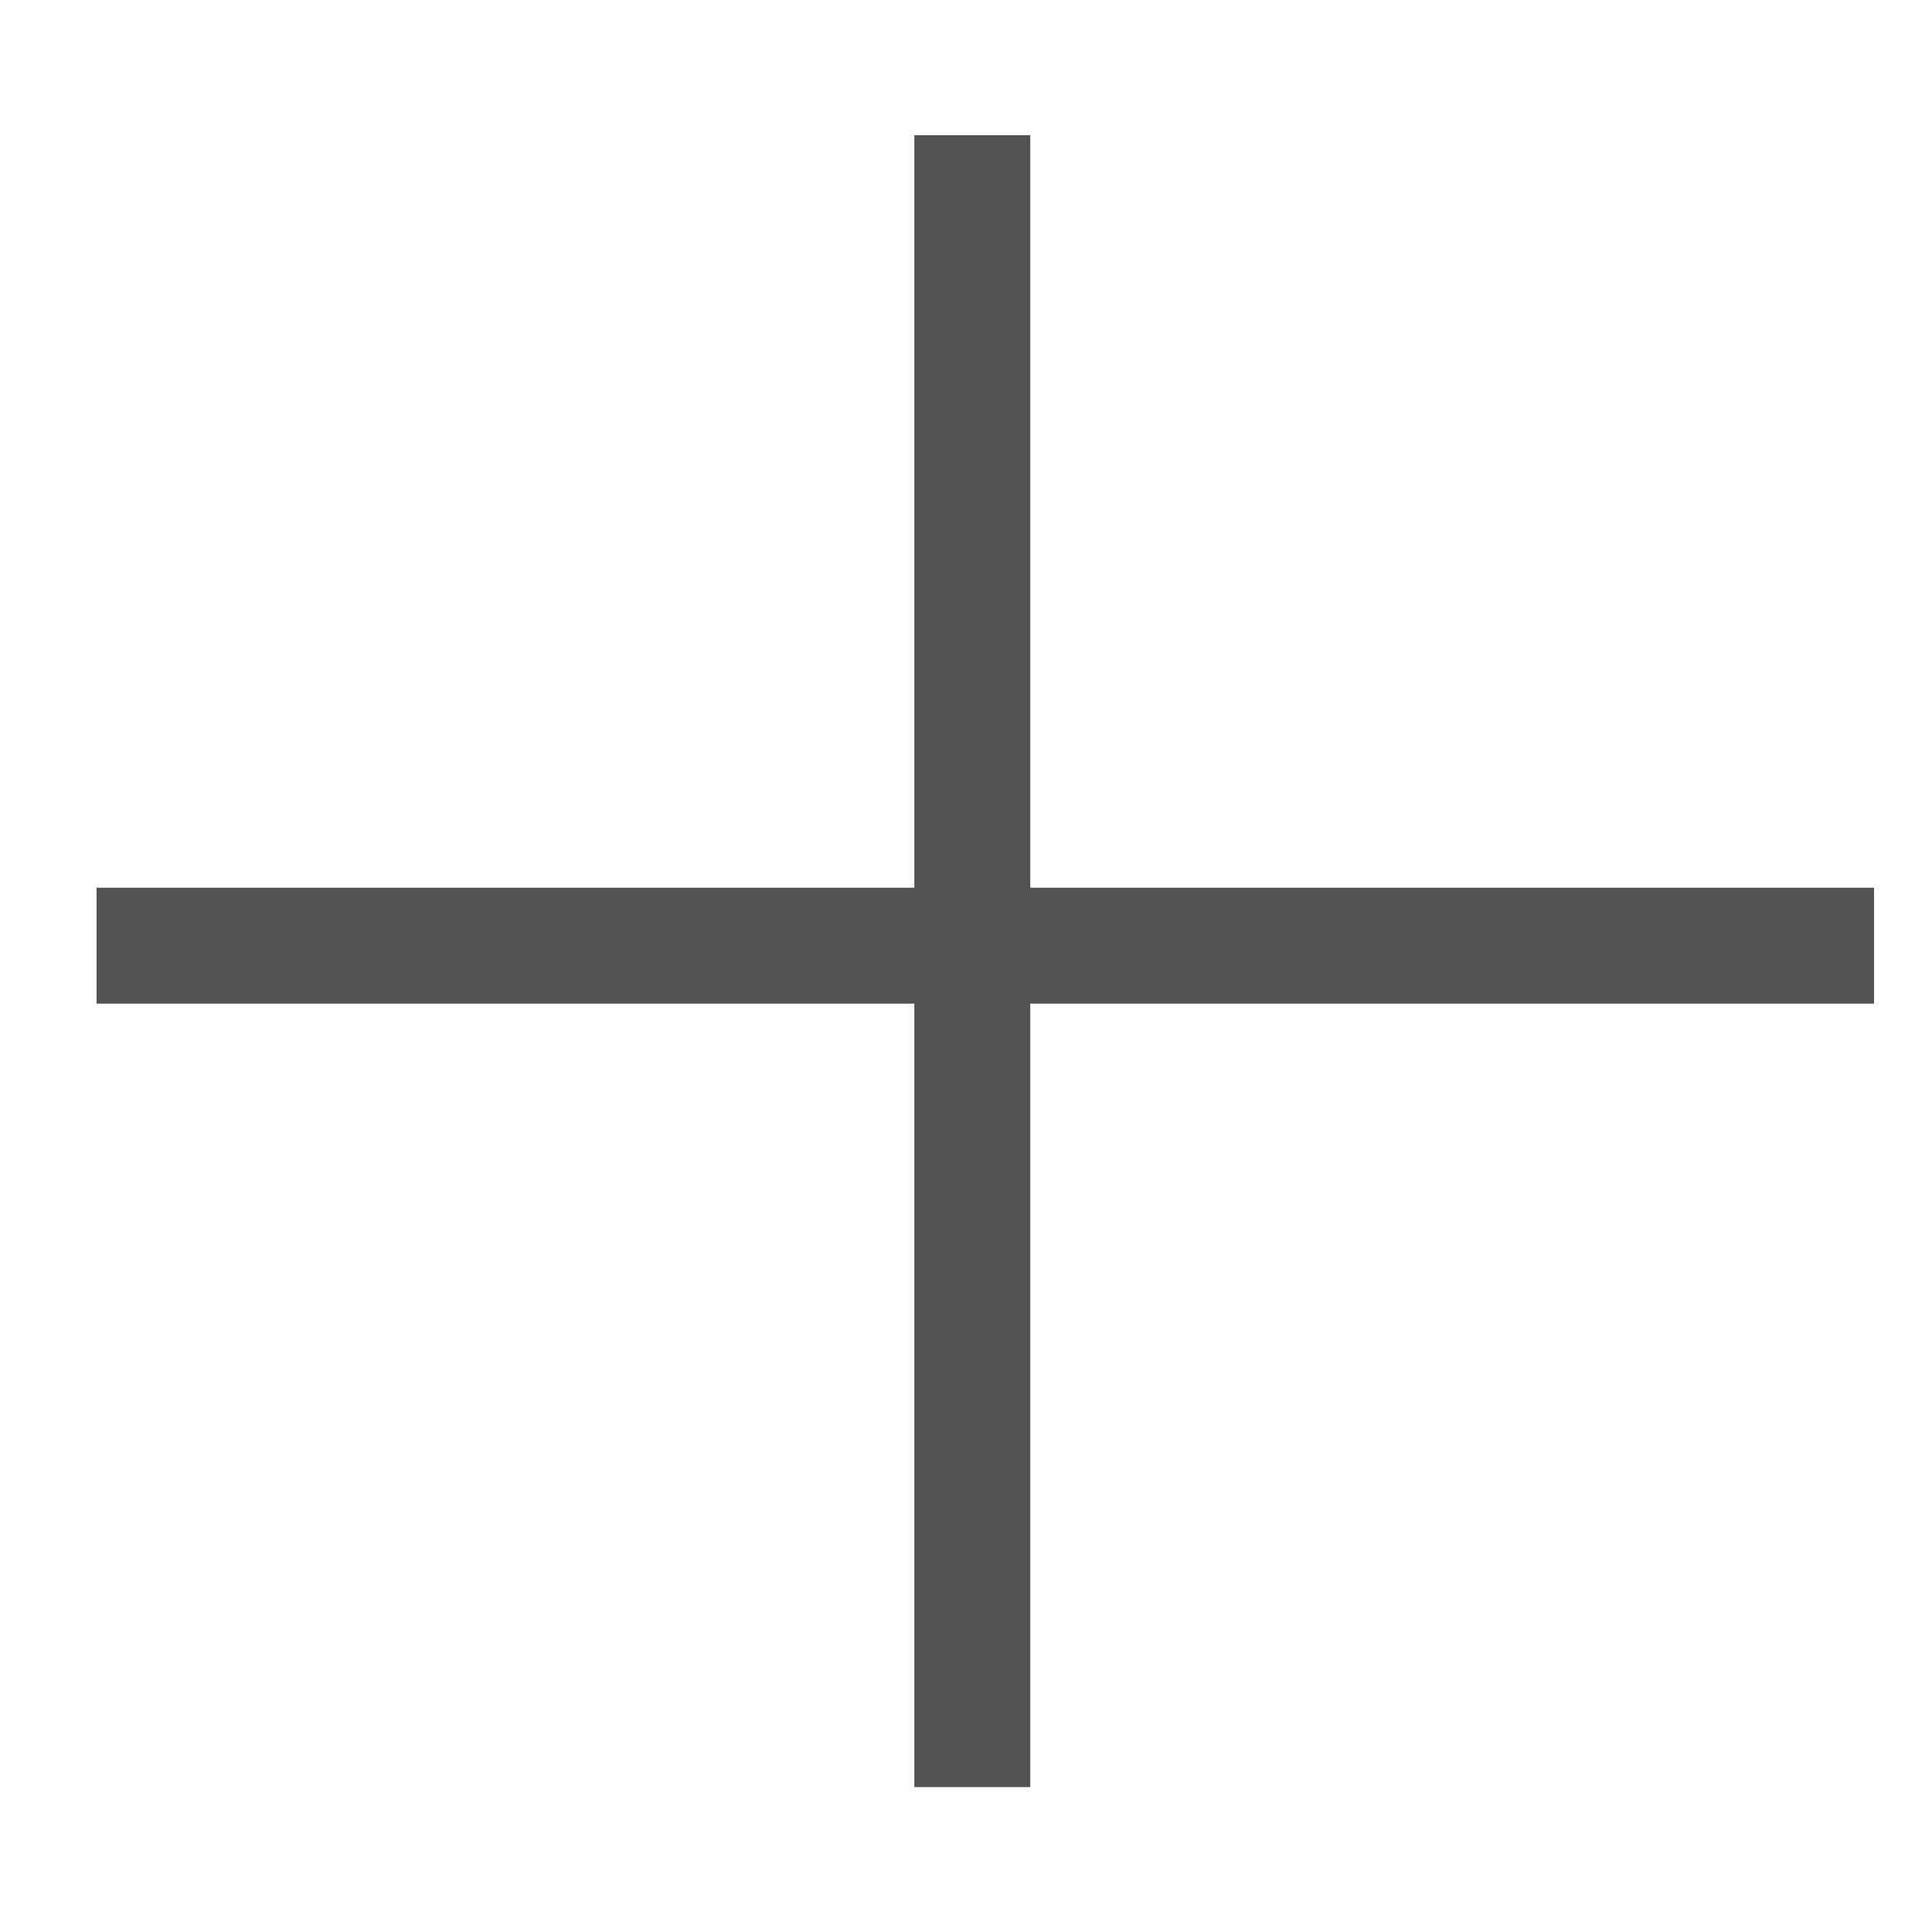
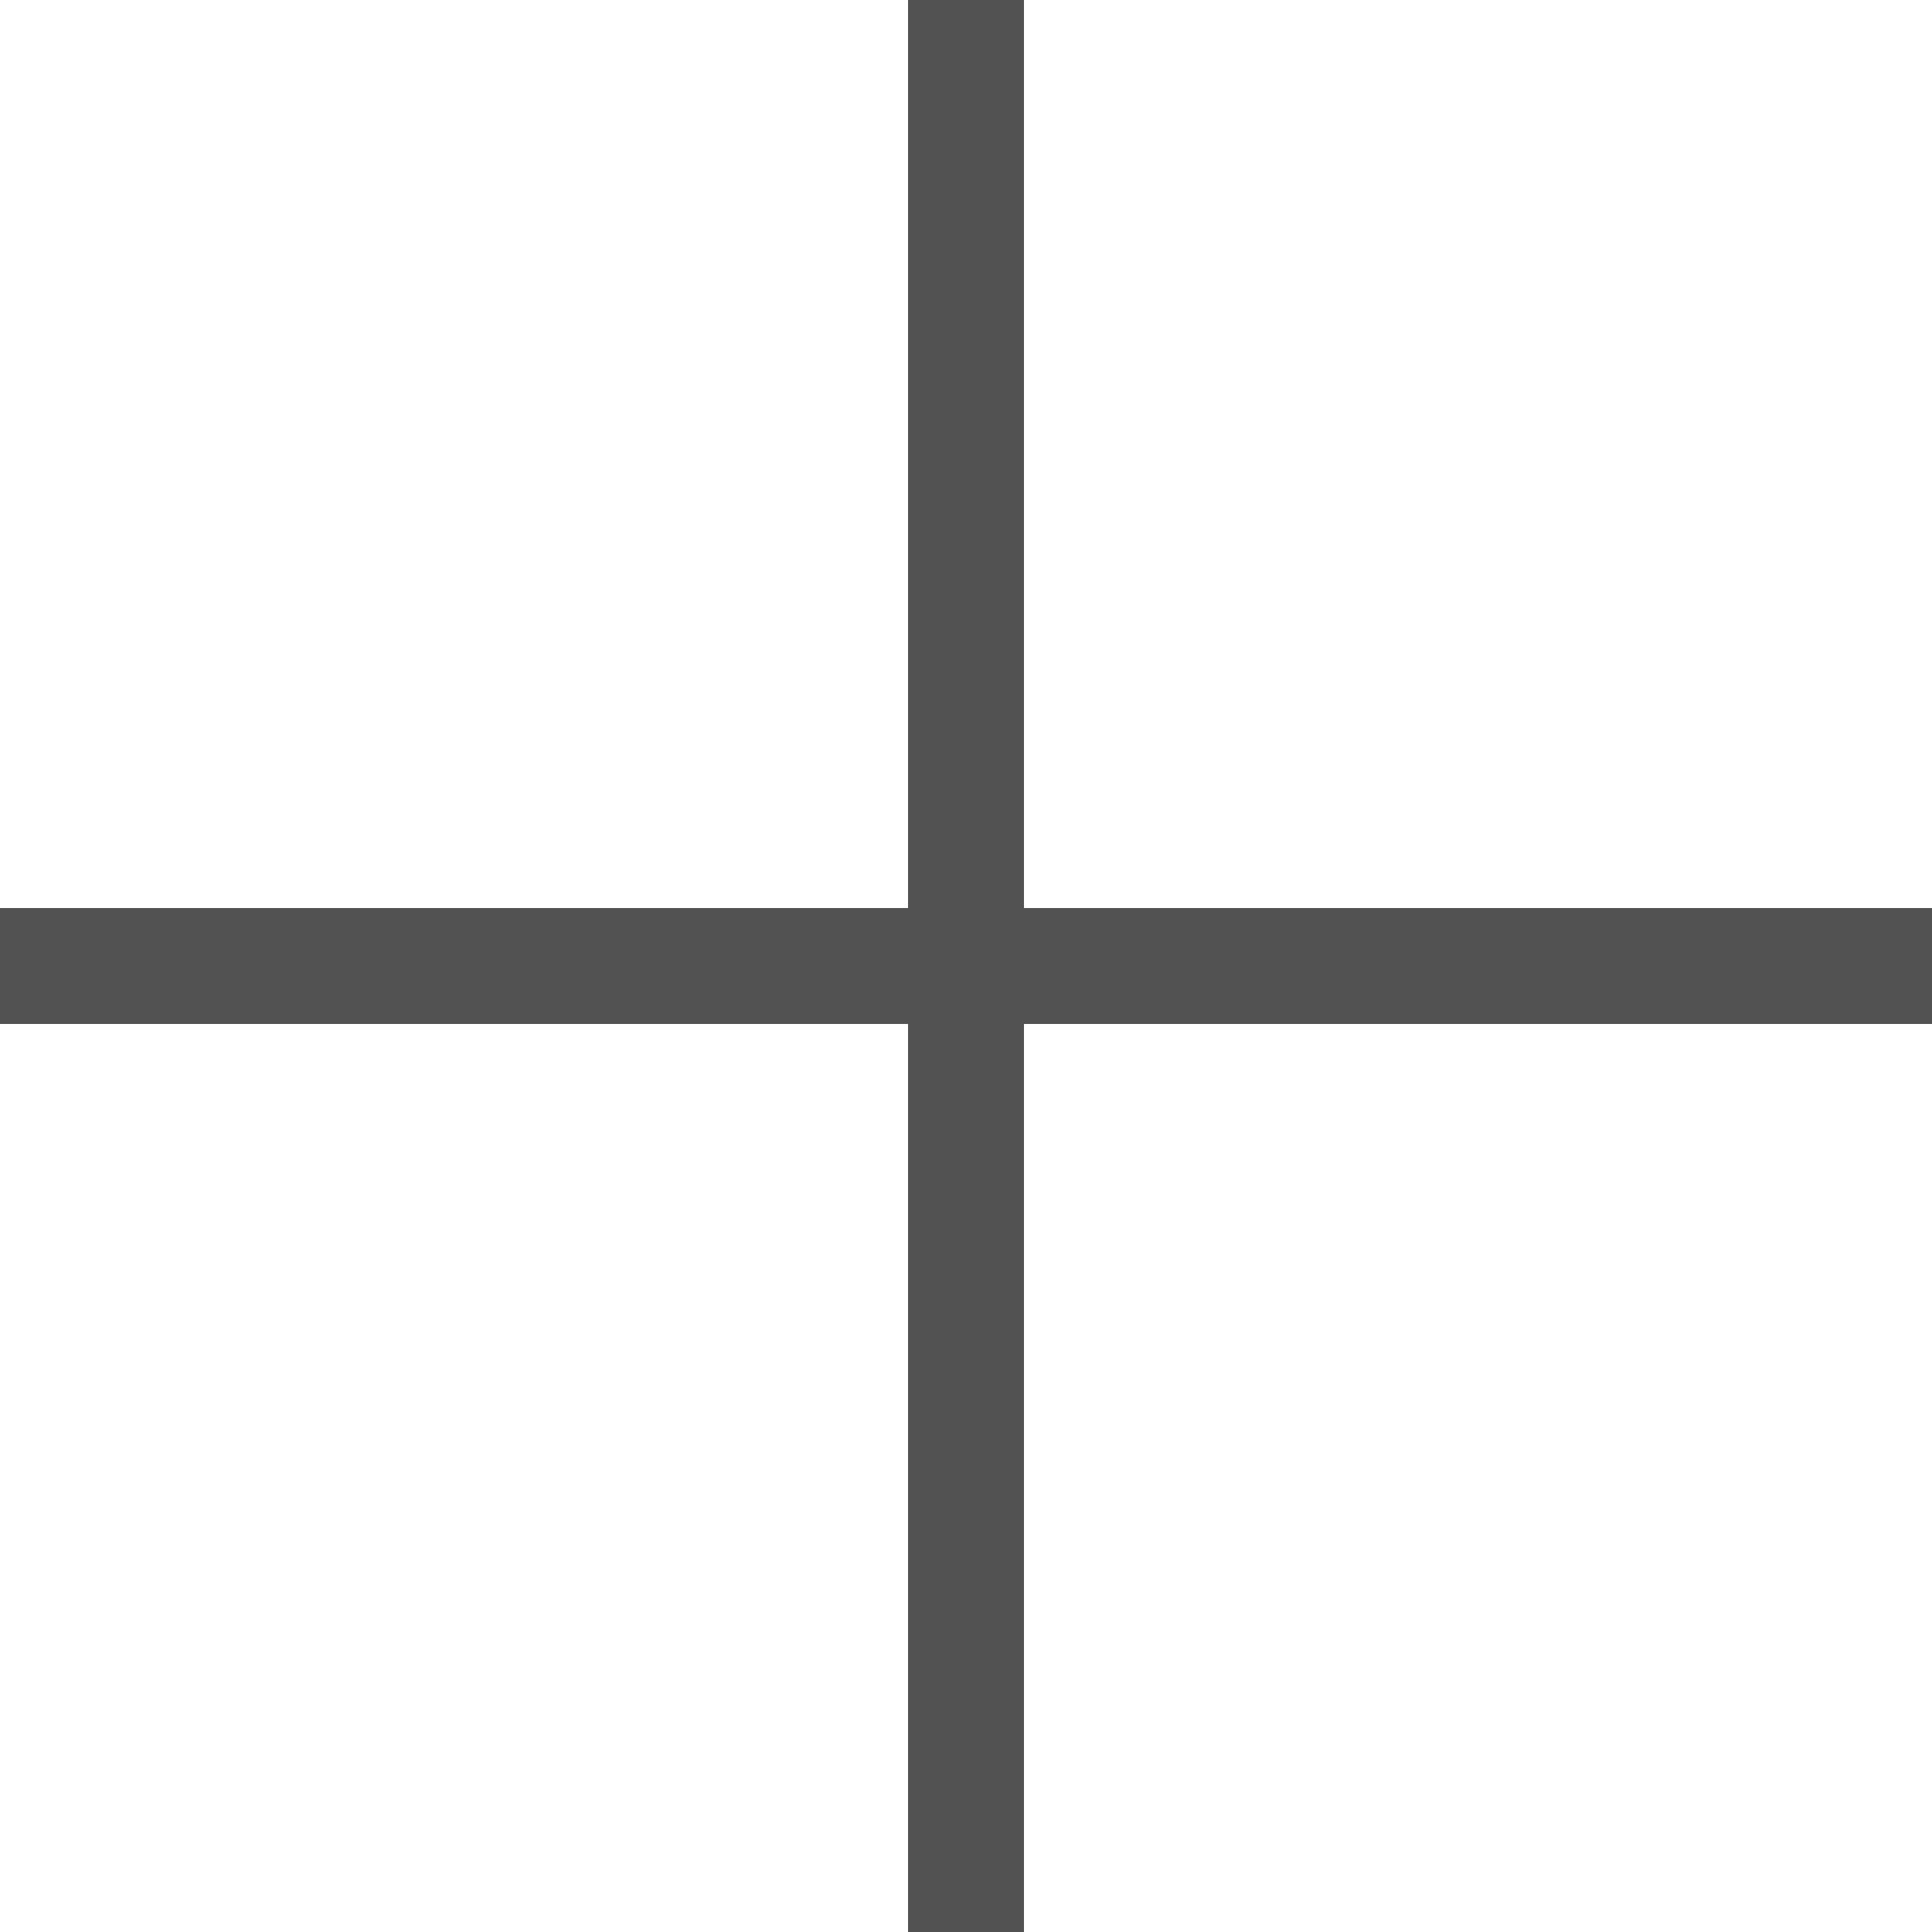
<svg xmlns="http://www.w3.org/2000/svg" version="1.1" id="Layer_1" x="0px" y="0px" width="50px" height="50px" viewBox="0 0 50 50" enable-background="new 0 0 50 50" xml:space="preserve">
-   <line fill="none" stroke="#515251" stroke-width="3" stroke-miterlimit="10" x1="25.163" y1="3.5" x2="25.163" y2="46.25" />
-   <line fill="none" stroke="#515251" stroke-width="3" stroke-miterlimit="10" x1="2.5" y1="24.474" x2="48.5" y2="24.474" />
+   <line fill="none" stroke="#515251" stroke-width="3" stroke-miterlimit="10" x1="25" y1="0" x2="25" y2="50" />
+   <line fill="none" stroke="#515251" stroke-width="3" stroke-miterlimit="10" x1="0" y1="25" x2="50" y2="25" />
</svg>
